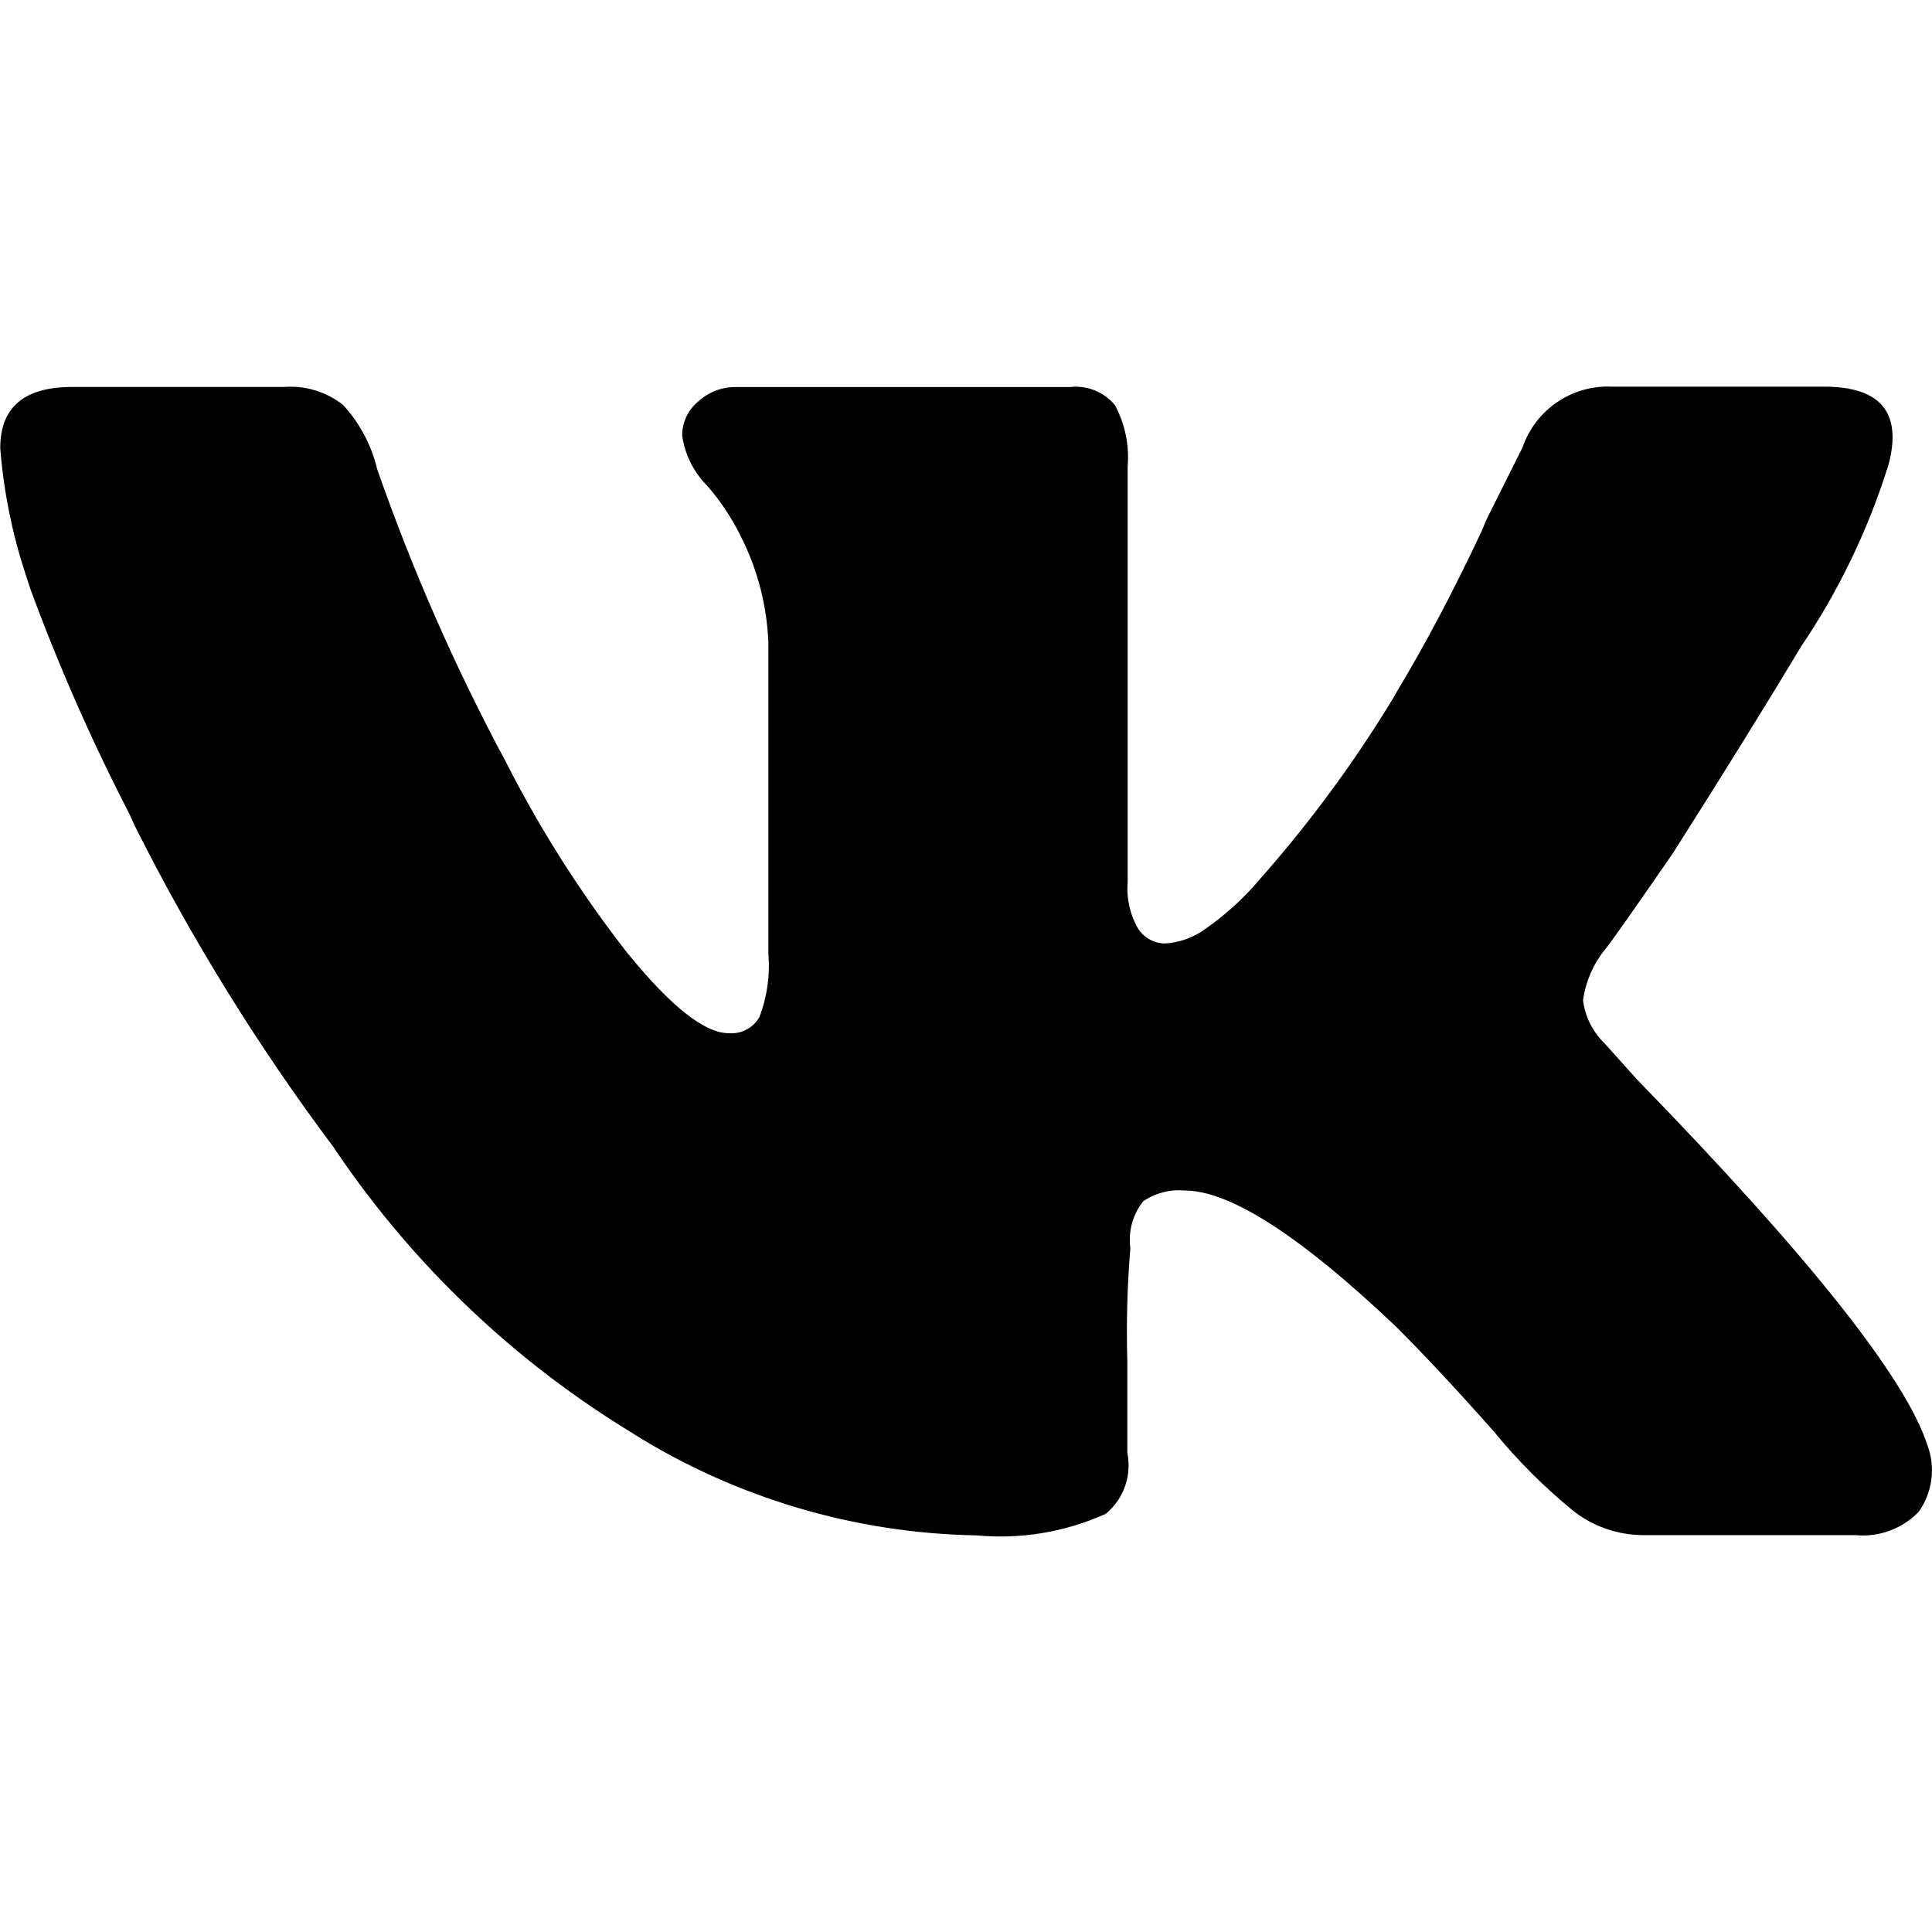
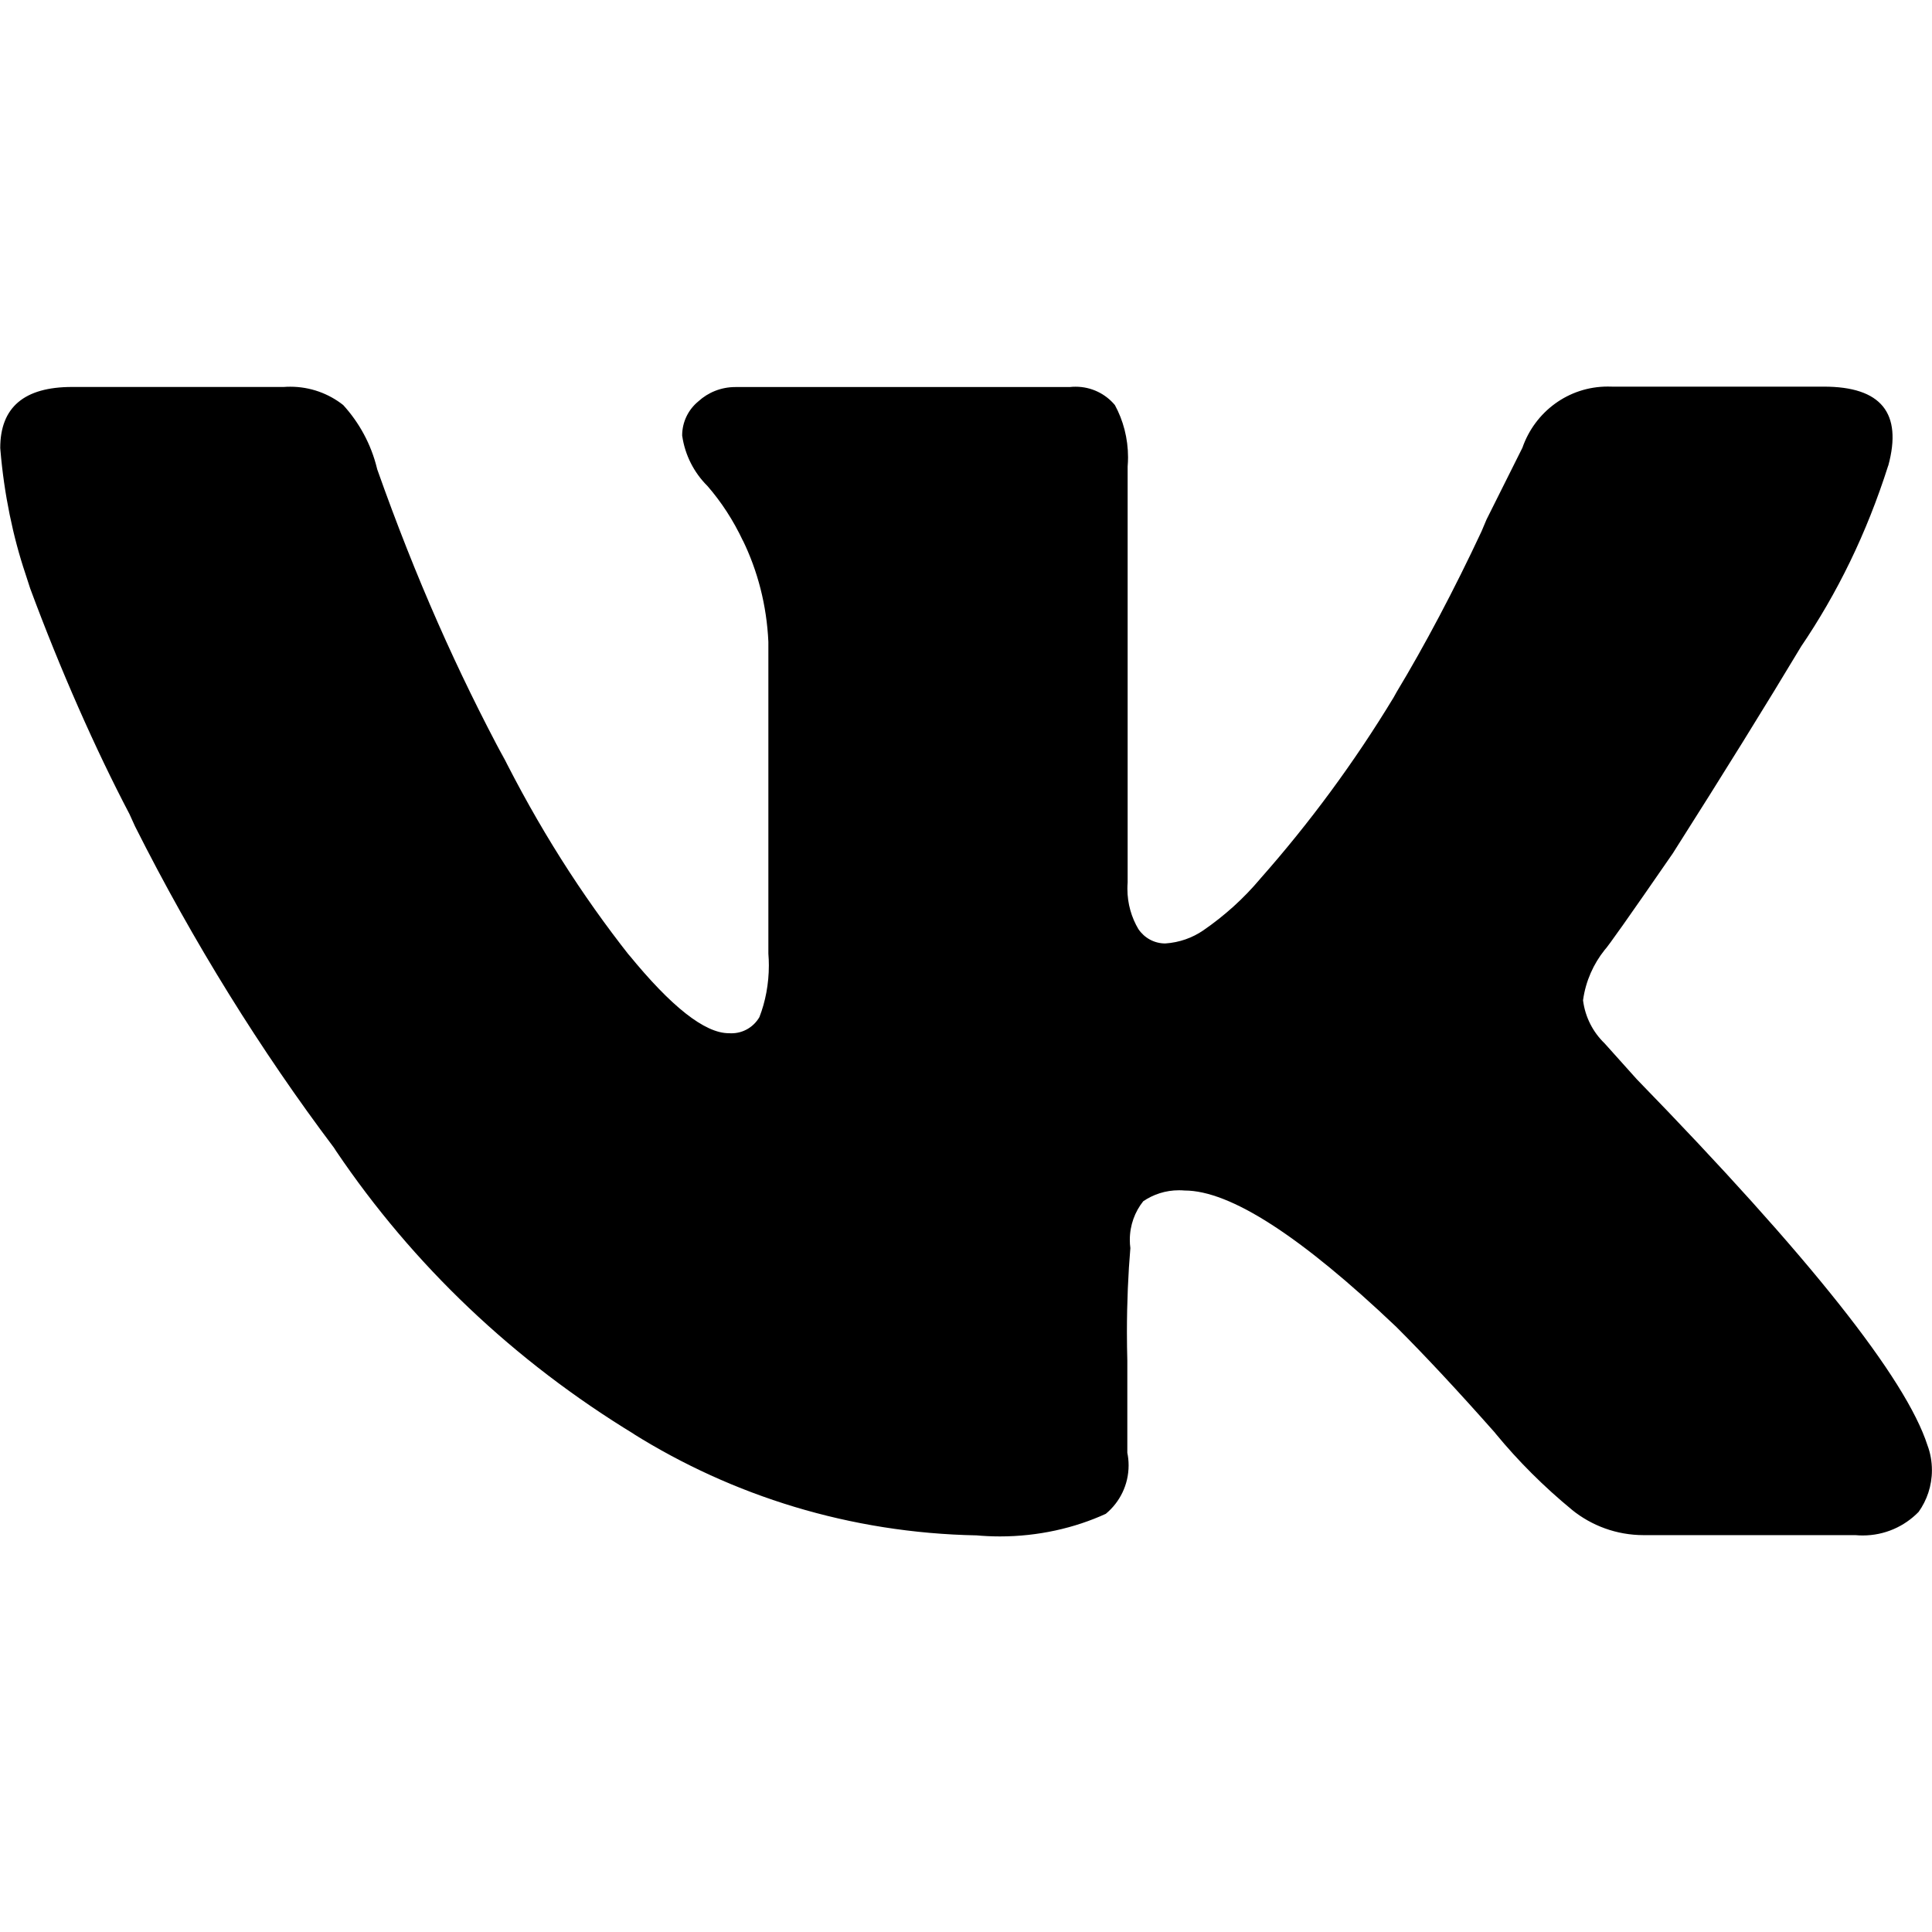
<svg xmlns="http://www.w3.org/2000/svg" viewBox="0 0 24 24">
-   <path d="M23.456 5.784a8.605 8.605 0 01-1.09 2.259l.019-.03q-.672 1.12-1.605 2.588-.8 1.159-.847 1.2a1.28 1.28 0 00-.267.618l-.001.007a.897.897 0 00.268.535l.4.446q3.21 3.299 3.611 4.548a.89.89 0 01-.112.829l.002-.003a.965.965 0 01-.784.289h.004-2.636c-.337 0-.647-.118-.89-.314l.003.002a6.928 6.928 0 01-.951-.948l-.009-.012q-.691-.781-1.226-1.315-1.782-1.694-2.63-1.694a.788.788 0 00-.516.135l.003-.002a.767.767 0 00-.16.584v-.004a12.532 12.532 0 00-.038 1.403v-.017 1.159a.78.78 0 01-.266.757l-.001.001a3.179 3.179 0 01-1.617.267l.013.001a8.323 8.323 0 01-4.275-1.268l.035.02A11.931 11.931 0 014.176 14.3l-.027-.042a26.36 26.36 0 01-2.471-3.992l-.07-.154A24.657 24.657 0 01.375 7.31l-.06-.185a6.646 6.646 0 01-.31-1.535l-.002-.025q0-.758.892-.758h2.63a1.058 1.058 0 01.739.225l-.002-.002c.2.219.348.488.421.788l.003.012a25.422 25.422 0 001.587 3.615l-.067-.137a14.56 14.56 0 001.623 2.576l-.023-.031q.8.982 1.248.982l.032.001a.4.4 0 00.347-.2l.001-.002a1.783 1.783 0 00.111-.787v.006-3.879a3.211 3.211 0 00-.32-1.267l.008.019a2.956 2.956 0 00-.45-.695l.003.004a1.099 1.099 0 01-.311-.619l-.001-.006c0-.17.078-.323.2-.423l.001-.001a.678.678 0 01.46-.178h4.154a.634.634 0 01.559.222l.001.001a1.36 1.36 0 01.159.763v-.005 5.173a.993.993 0 00.136.584l-.002-.004a.401.401 0 00.333.178h.001a.946.946 0 00.471-.162l-.003.002c.272-.187.506-.4.709-.641l.004-.005a15.606 15.606 0 001.655-2.25l.039-.07c.344-.57.716-1.272 1.053-1.993l.062-.147.446-.892a1.122 1.122 0 011.117-.759h-.003 2.631q1.066 0 .8.981z" />
+   <path d="m23.456 5.784c-.27.849-.634 1.588-1.09 2.259l.019-.03q-.672 1.12-1.605 2.588-.8 1.159-.847 1.2c-.138.173-.234.385-.267.618l-.001.007c.027.212.125.397.268.535l.4.446q3.21 3.299 3.611 4.548c.035.092.055.198.055.309 0 .194-.062.373-.167.52l.002-.003c-.176.181-.422.293-.694.293-.03 0-.061-.001-.09-.004h.004-2.631c-.001 0-.003 0-.005 0-.337 0-.647-.118-.89-.314l.003.002c-.354-.291-.669-.606-.951-.948l-.009-.012q-.691-.781-1.226-1.315-1.782-1.694-2.63-1.694c-.021-.002-.045-.003-.07-.003-.165 0-.319.051-.446.138l.003-.002c-.104.13-.167.298-.167.479 0 .036.002.07.007.105v-.004c-.027.314-.043.679-.043 1.048 0 .119.002.237.005.355v-.017 1.159c.01.047.016.101.016.156 0 .242-.11.458-.282.601l-.001.001c-.387.177-.839.281-1.316.281-.102 0-.202-.005-.301-.014l.013.001c-1.574-.03-3.034-.491-4.275-1.268l.035.02c-1.511-.918-2.763-2.113-3.717-3.525l-.027-.042c-.906-1.202-1.751-2.56-2.471-3.992l-.07-.154c-.421-.802-.857-1.788-1.233-2.802l-.06-.185c-.153-.456-.264-.986-.31-1.535l-.002-.025q0-.758.892-.758h2.63c.024-.002.052-.003.081-.003.248 0 .477.085.658.228l-.002-.002c.2.219.348.488.421.788l.003.012c.484 1.367.997 2.515 1.587 3.615l-.067-.137c.482.97 1.015 1.805 1.623 2.576l-.023-.031q.8.982 1.248.982c.009.001.02.001.032.001.148 0 .277-.08.347-.2l.001-.002c.074-.19.117-.411.117-.641 0-.049-.002-.098-.006-.146v.006-3.879c-.021-.457-.133-.884-.32-1.267l.008.019c-.124-.264-.273-.492-.45-.695l.003.004c-.164-.164-.276-.379-.311-.619l-.001-.006c0-.17.078-.323.2-.423l.001-.001c.121-.111.283-.178.46-.178h.008 4.146c.022-.003.047-.004.073-.004.195 0 .37.088.486.226l.001.001c.103.188.164.413.164.651 0 .038-.002.075-.005.112v-.005 5.173c-.002.024-.003.052-.003.08 0 .184.051.357.139.504l-.002-.004c.073.108.195.178.333.178h.001c.176-.012.336-.07.471-.162l-.003.002c.272-.187.506-.4.709-.641l.004-.005c.607-.686 1.167-1.444 1.655-2.25l.039-.07c.344-.57.716-1.272 1.053-1.993l.062-.147.446-.892c.155-.446.571-.76 1.06-.76.019 0 .038 0 .057.001h-.003 2.631q1.066 0 .8.981z" />
</svg>
